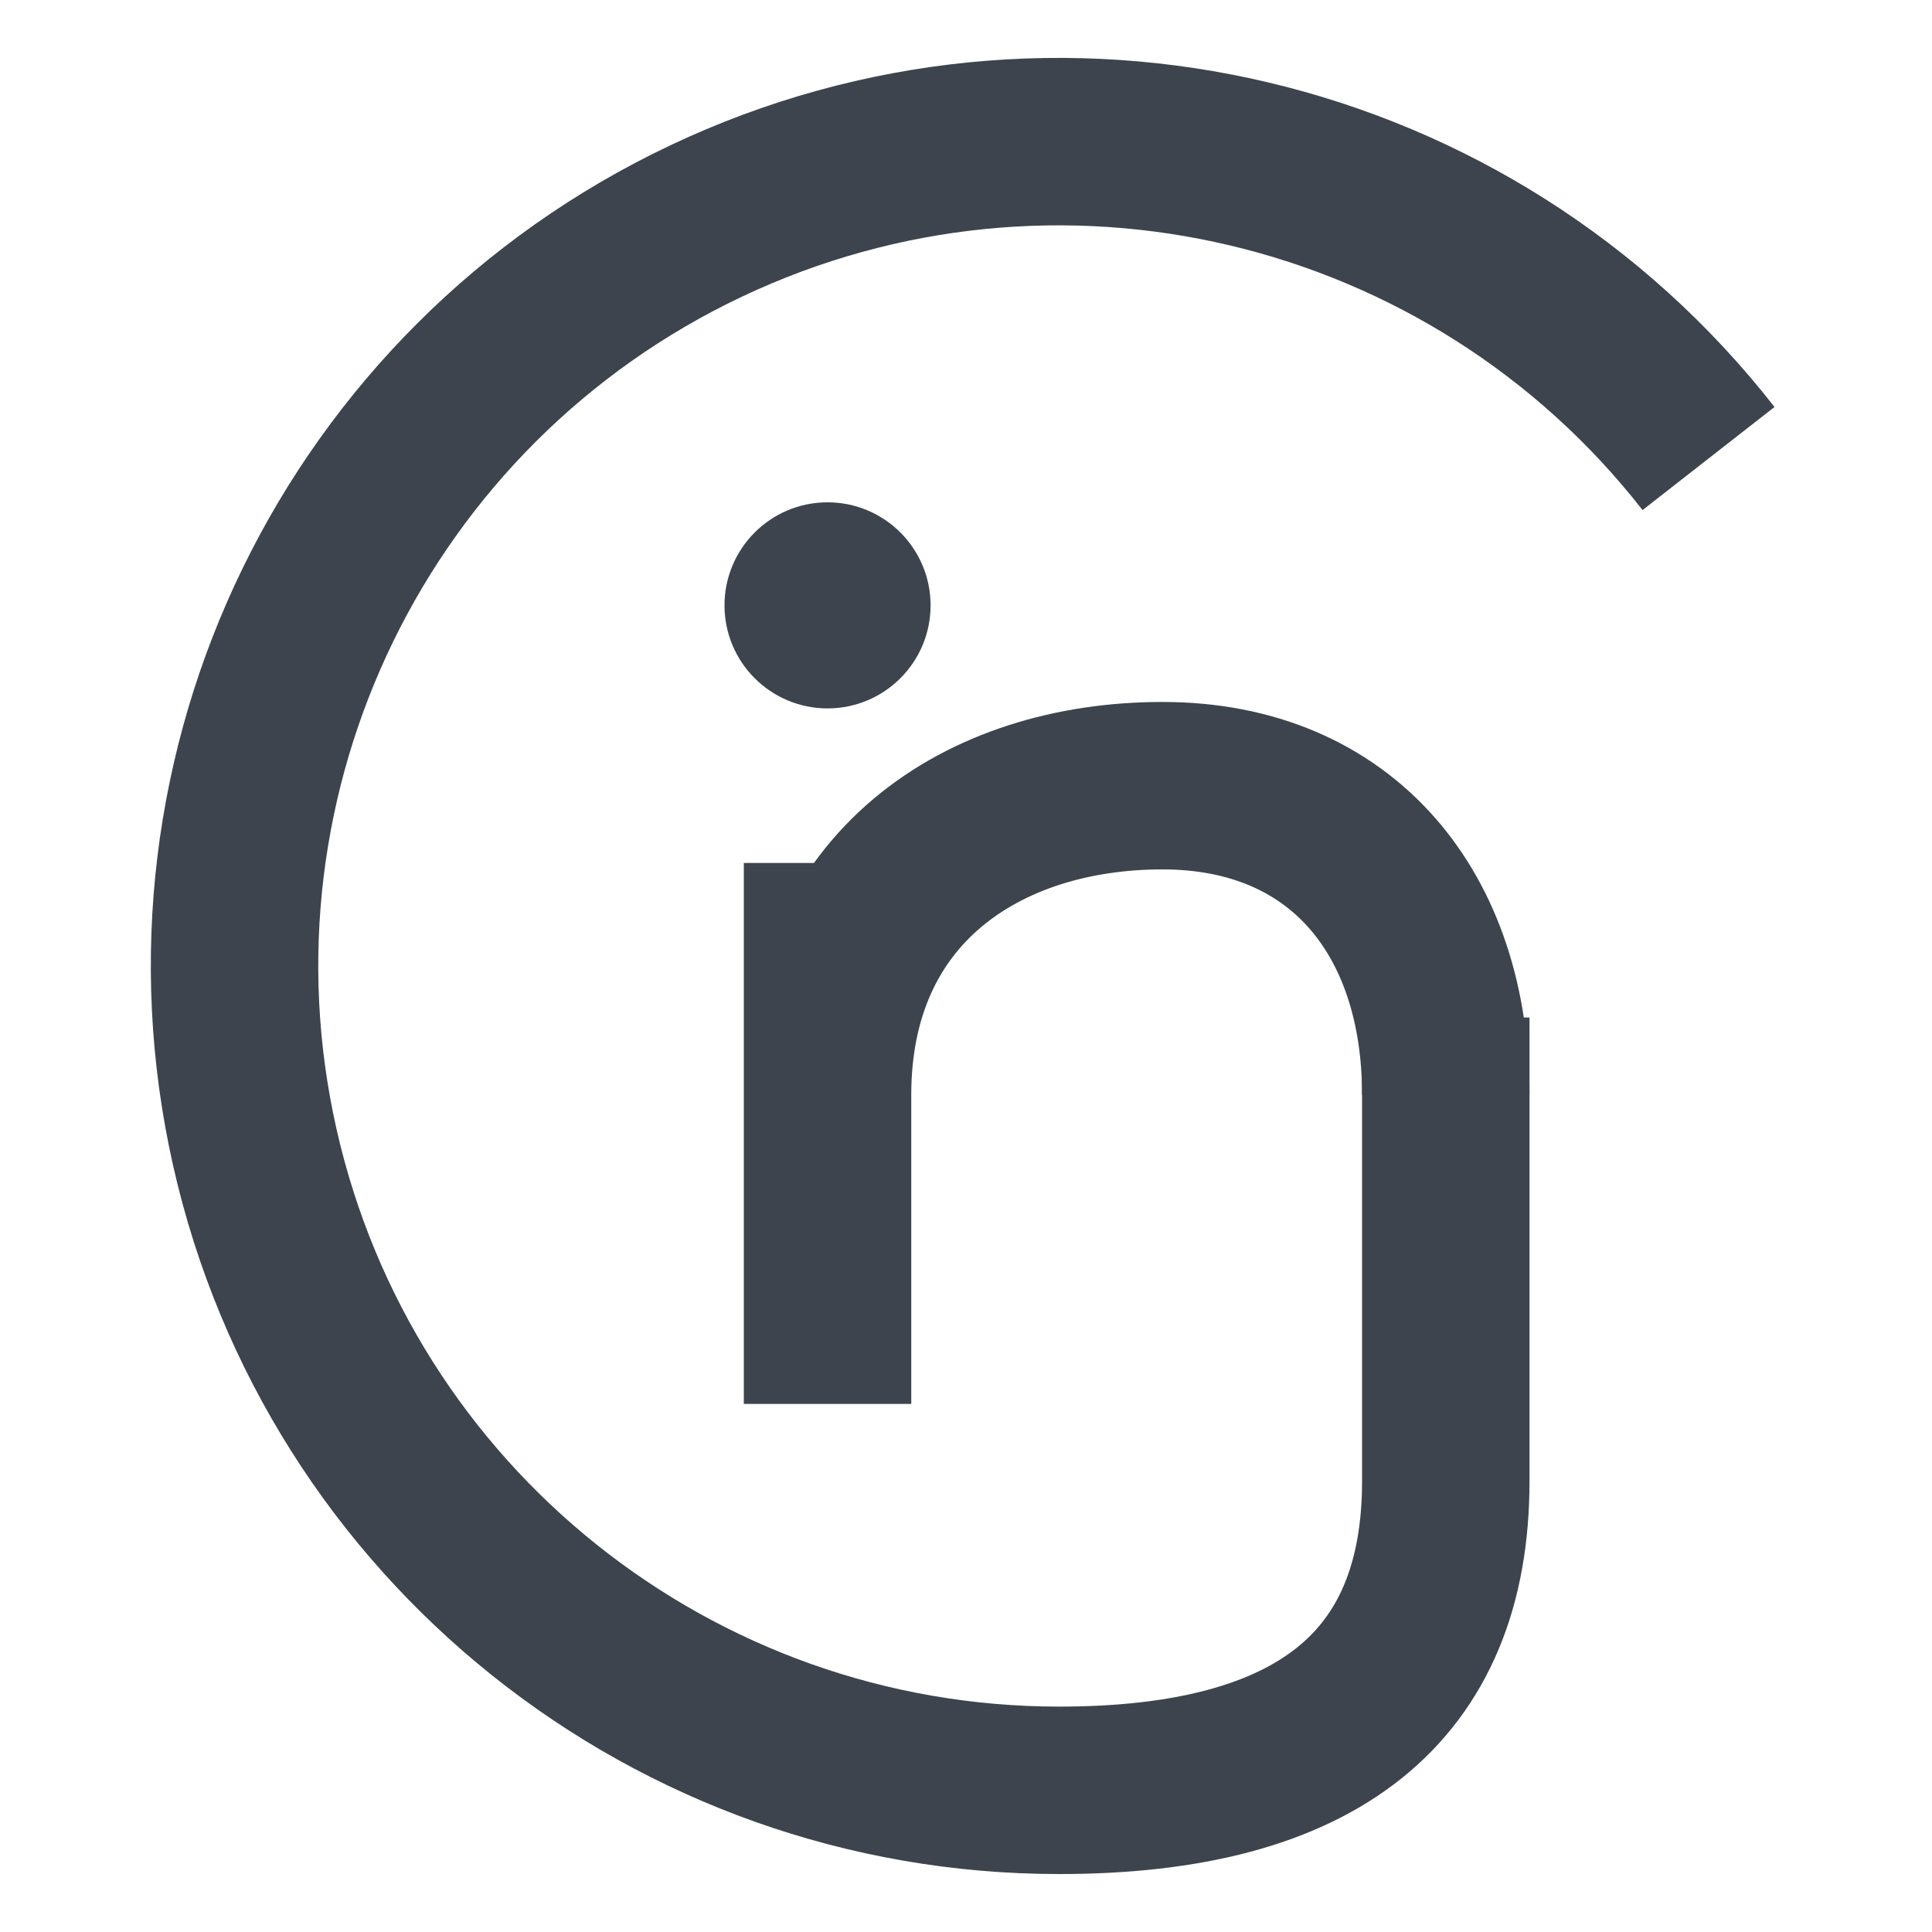
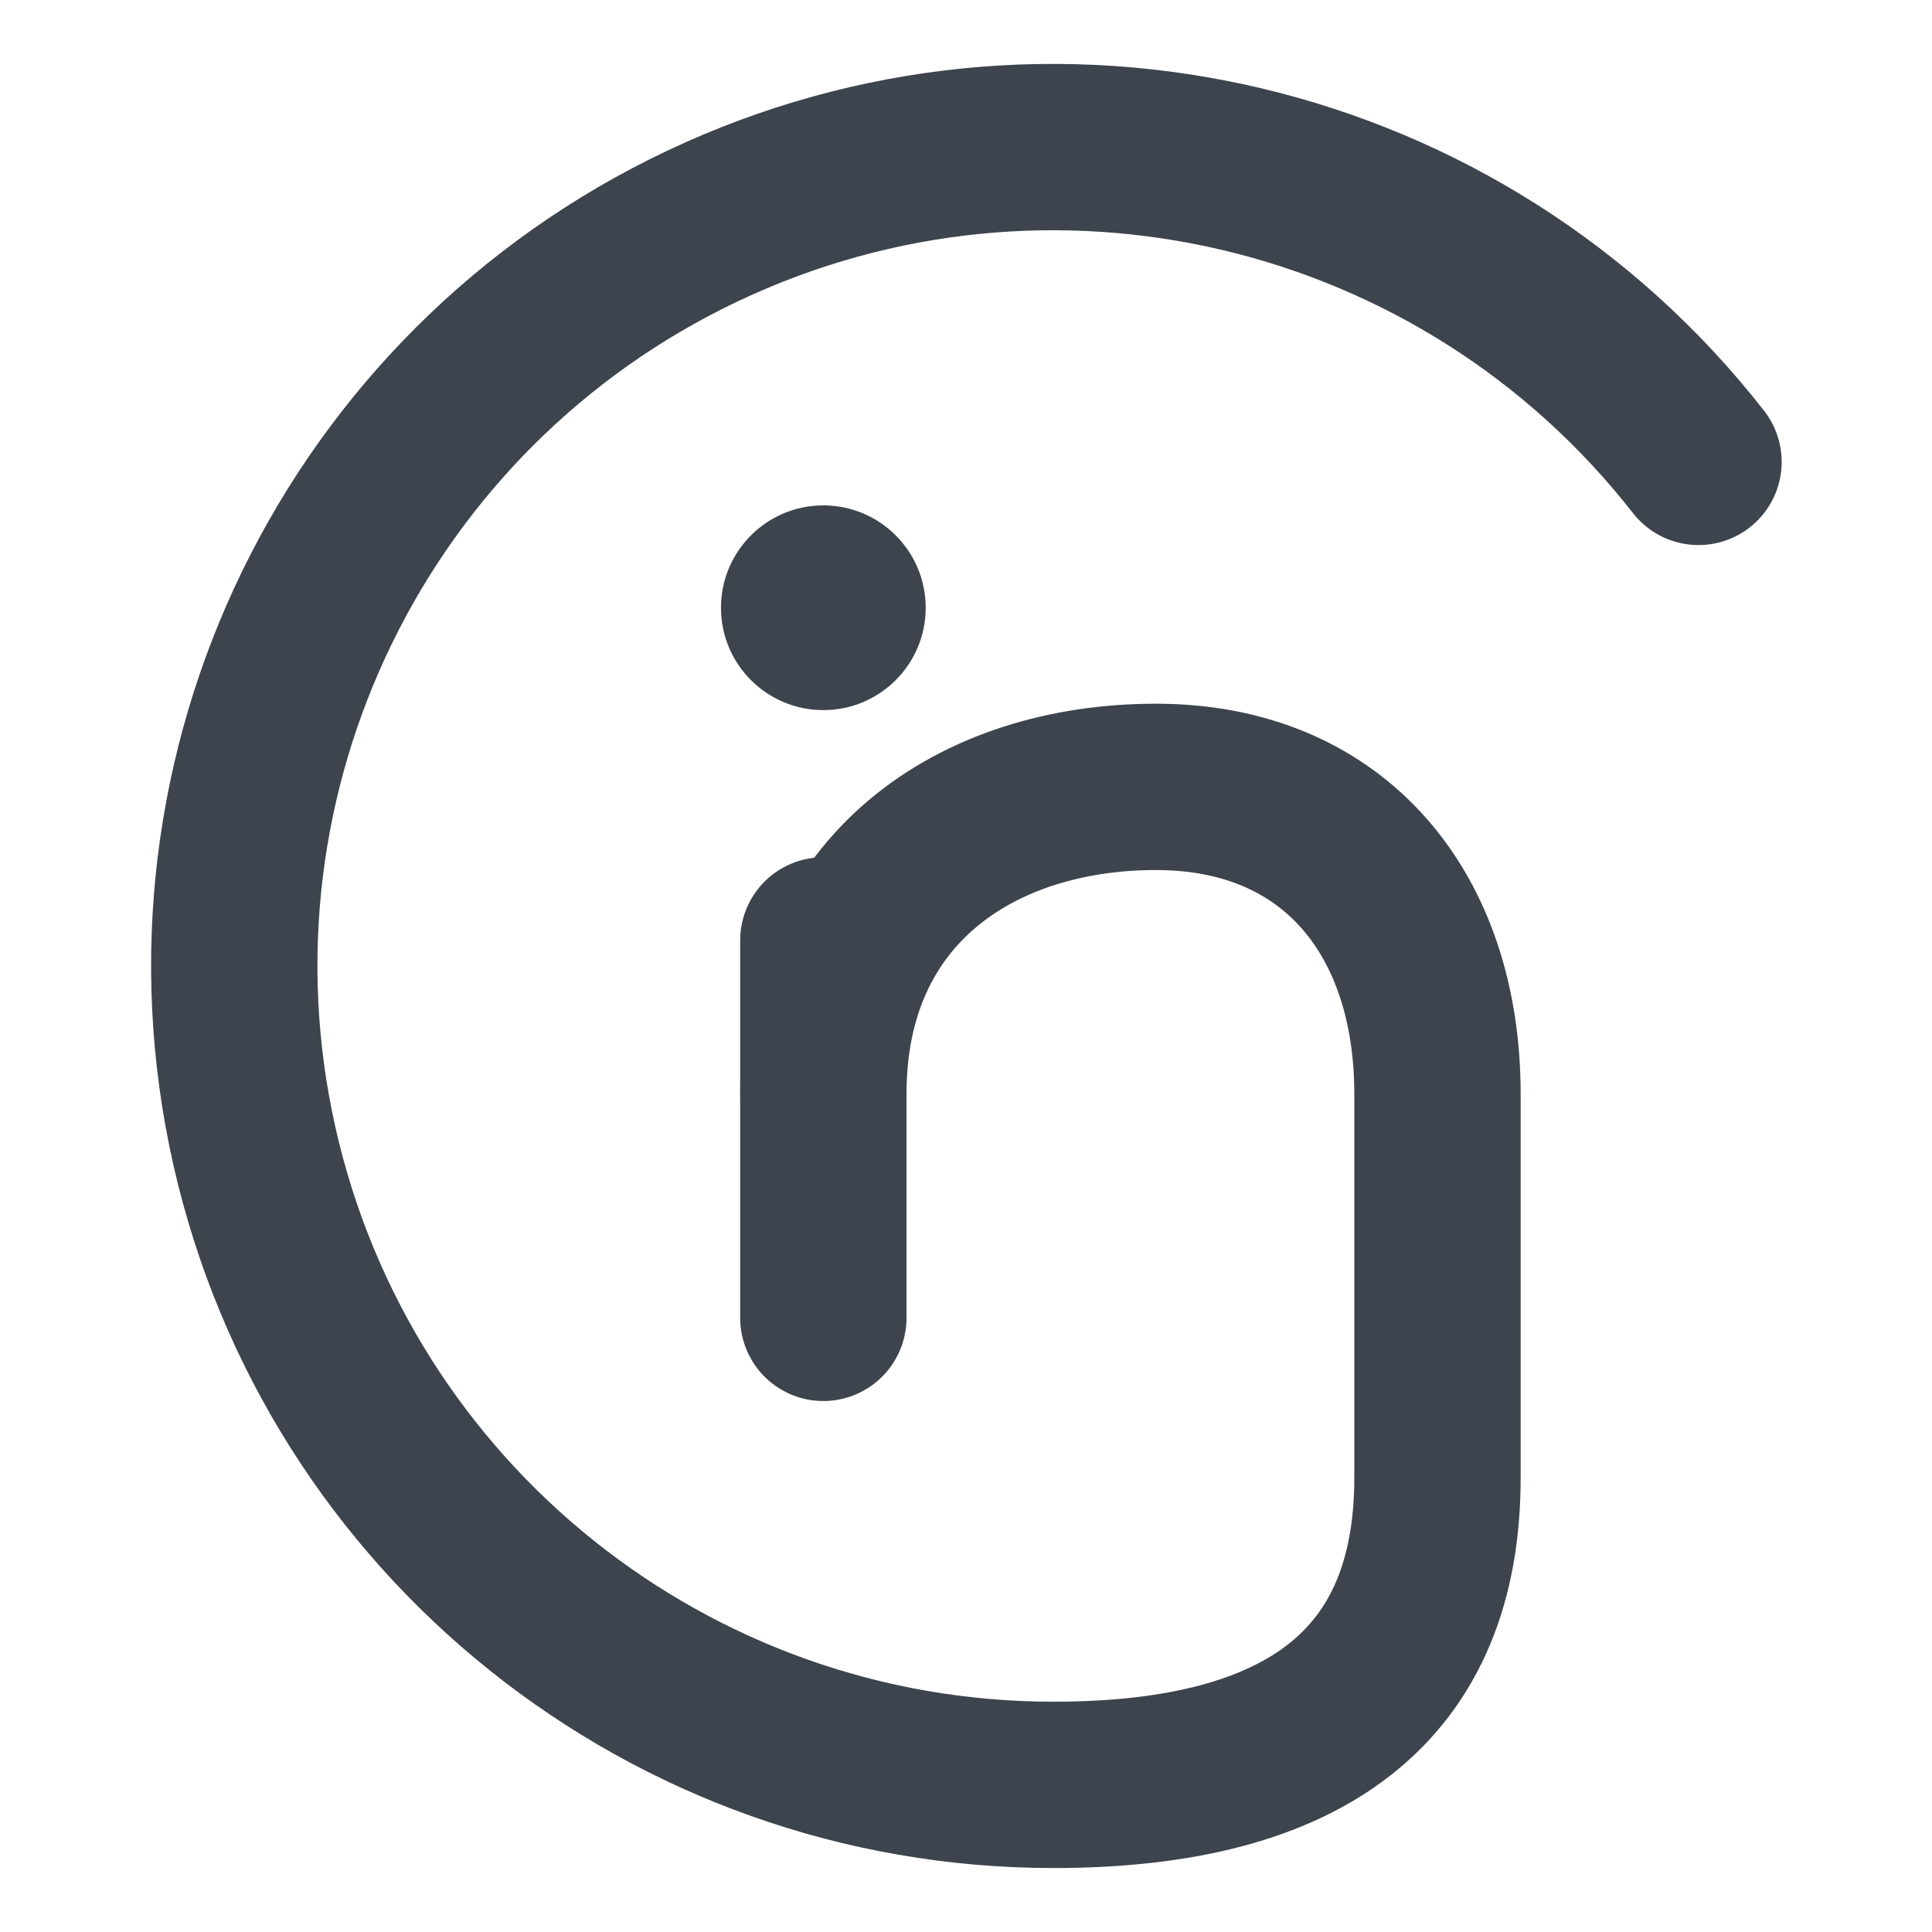
- <svg xmlns="http://www.w3.org/2000/svg" viewBox="29.75 25 150 150">
-   <style>.m{stroke:#3d444d;fill:none}.d{fill:#3d444d}@media (prefers-color-scheme:dark){.m{stroke:#b3b9c1}.d{fill:#b3b9c1}}</style>
-   <g class="m" stroke-width="13">
-     <path d="M162.4 60.6A64 64 0 1 0 112 164C132 164 142 156 142 140V104" />
-     <path d="M94 134V92M94 110C94 94 106 86 120 86C134 86 142 96 142 110" />
+ <svg xmlns="http://www.w3.org/2000/svg" viewBox="29.65 24.50 151.00 151.00">
+   <style>.m{stroke:#3d444d}.d{fill:#3d444d}@media (prefers-color-scheme:dark){.m{stroke:#b3b9c1}.d{fill:#b3b9c1}}</style>
+   <g class="m" fill="none" stroke-width="13" stroke-linecap="round" stroke-linejoin="round">
+     <path d="M162.4 60.6A64 64 0 1 0 112 164C132 164 142 156 142 140V110C142 96 134 86 120 86C106 86 94 94 94 110" />
+     <path d="M94 127.5V98" />
  </g>
  <circle class="d" cx="94" cy="72" r="8" />
</svg>
